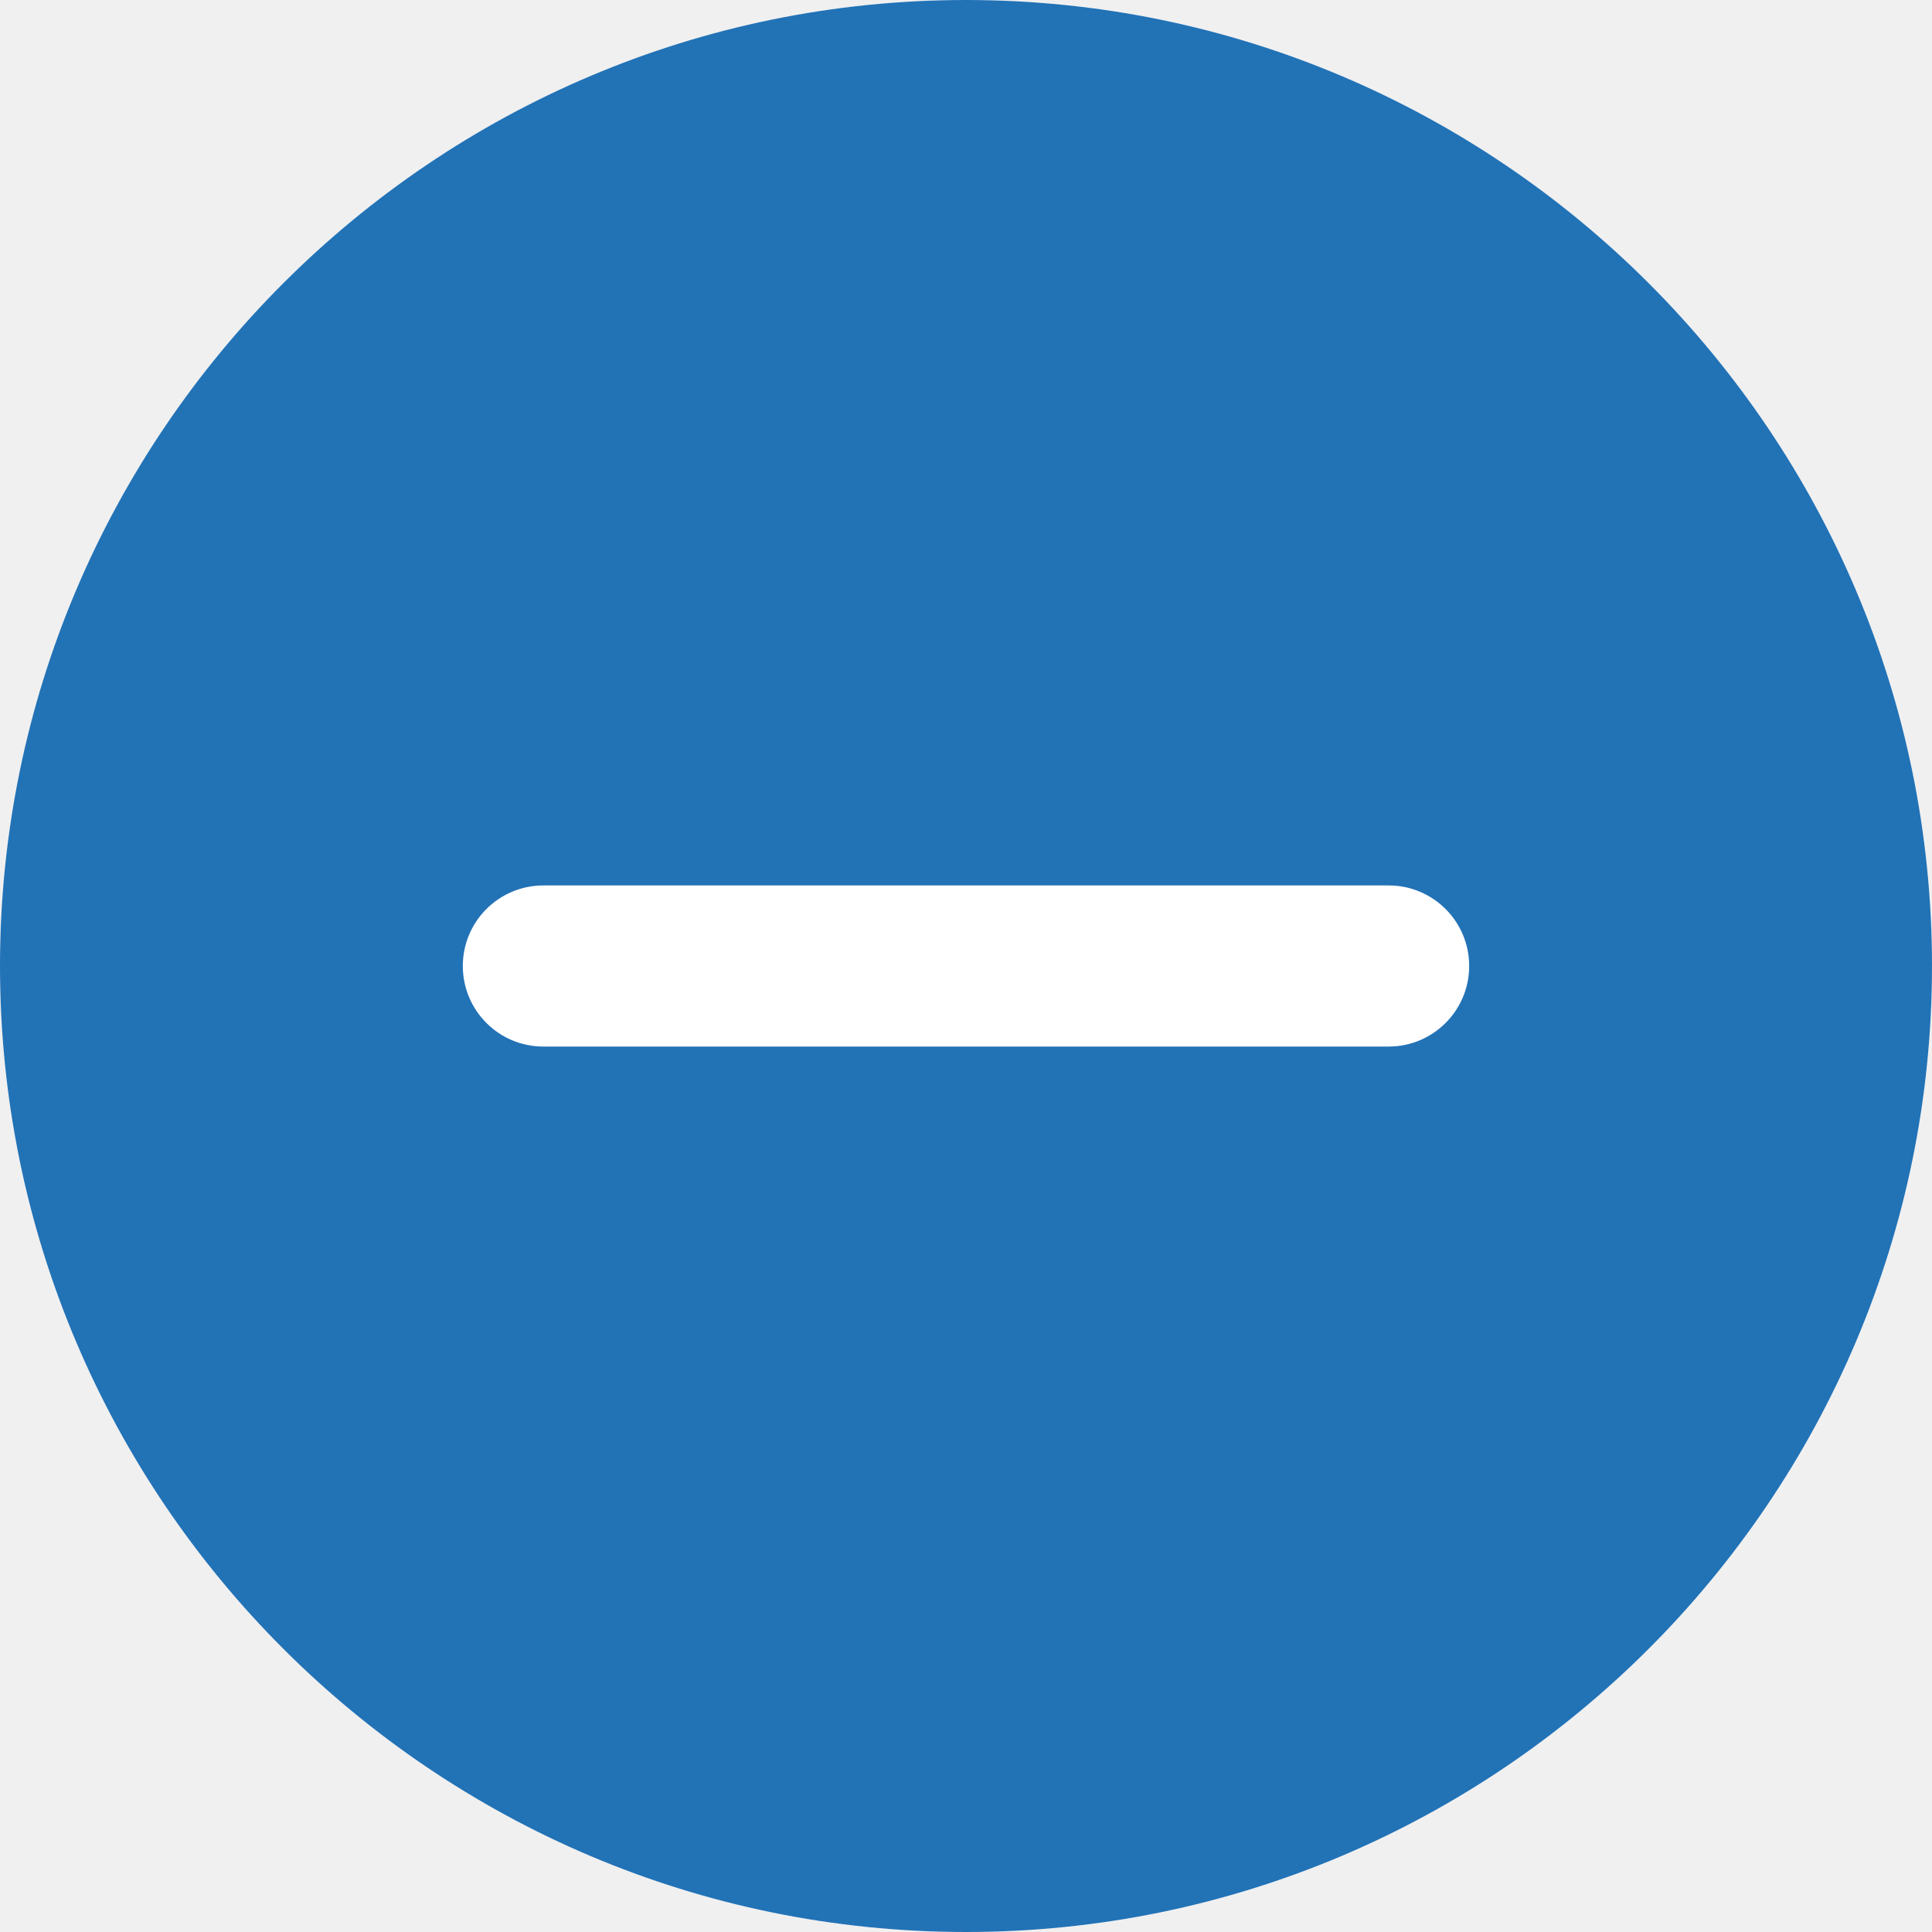
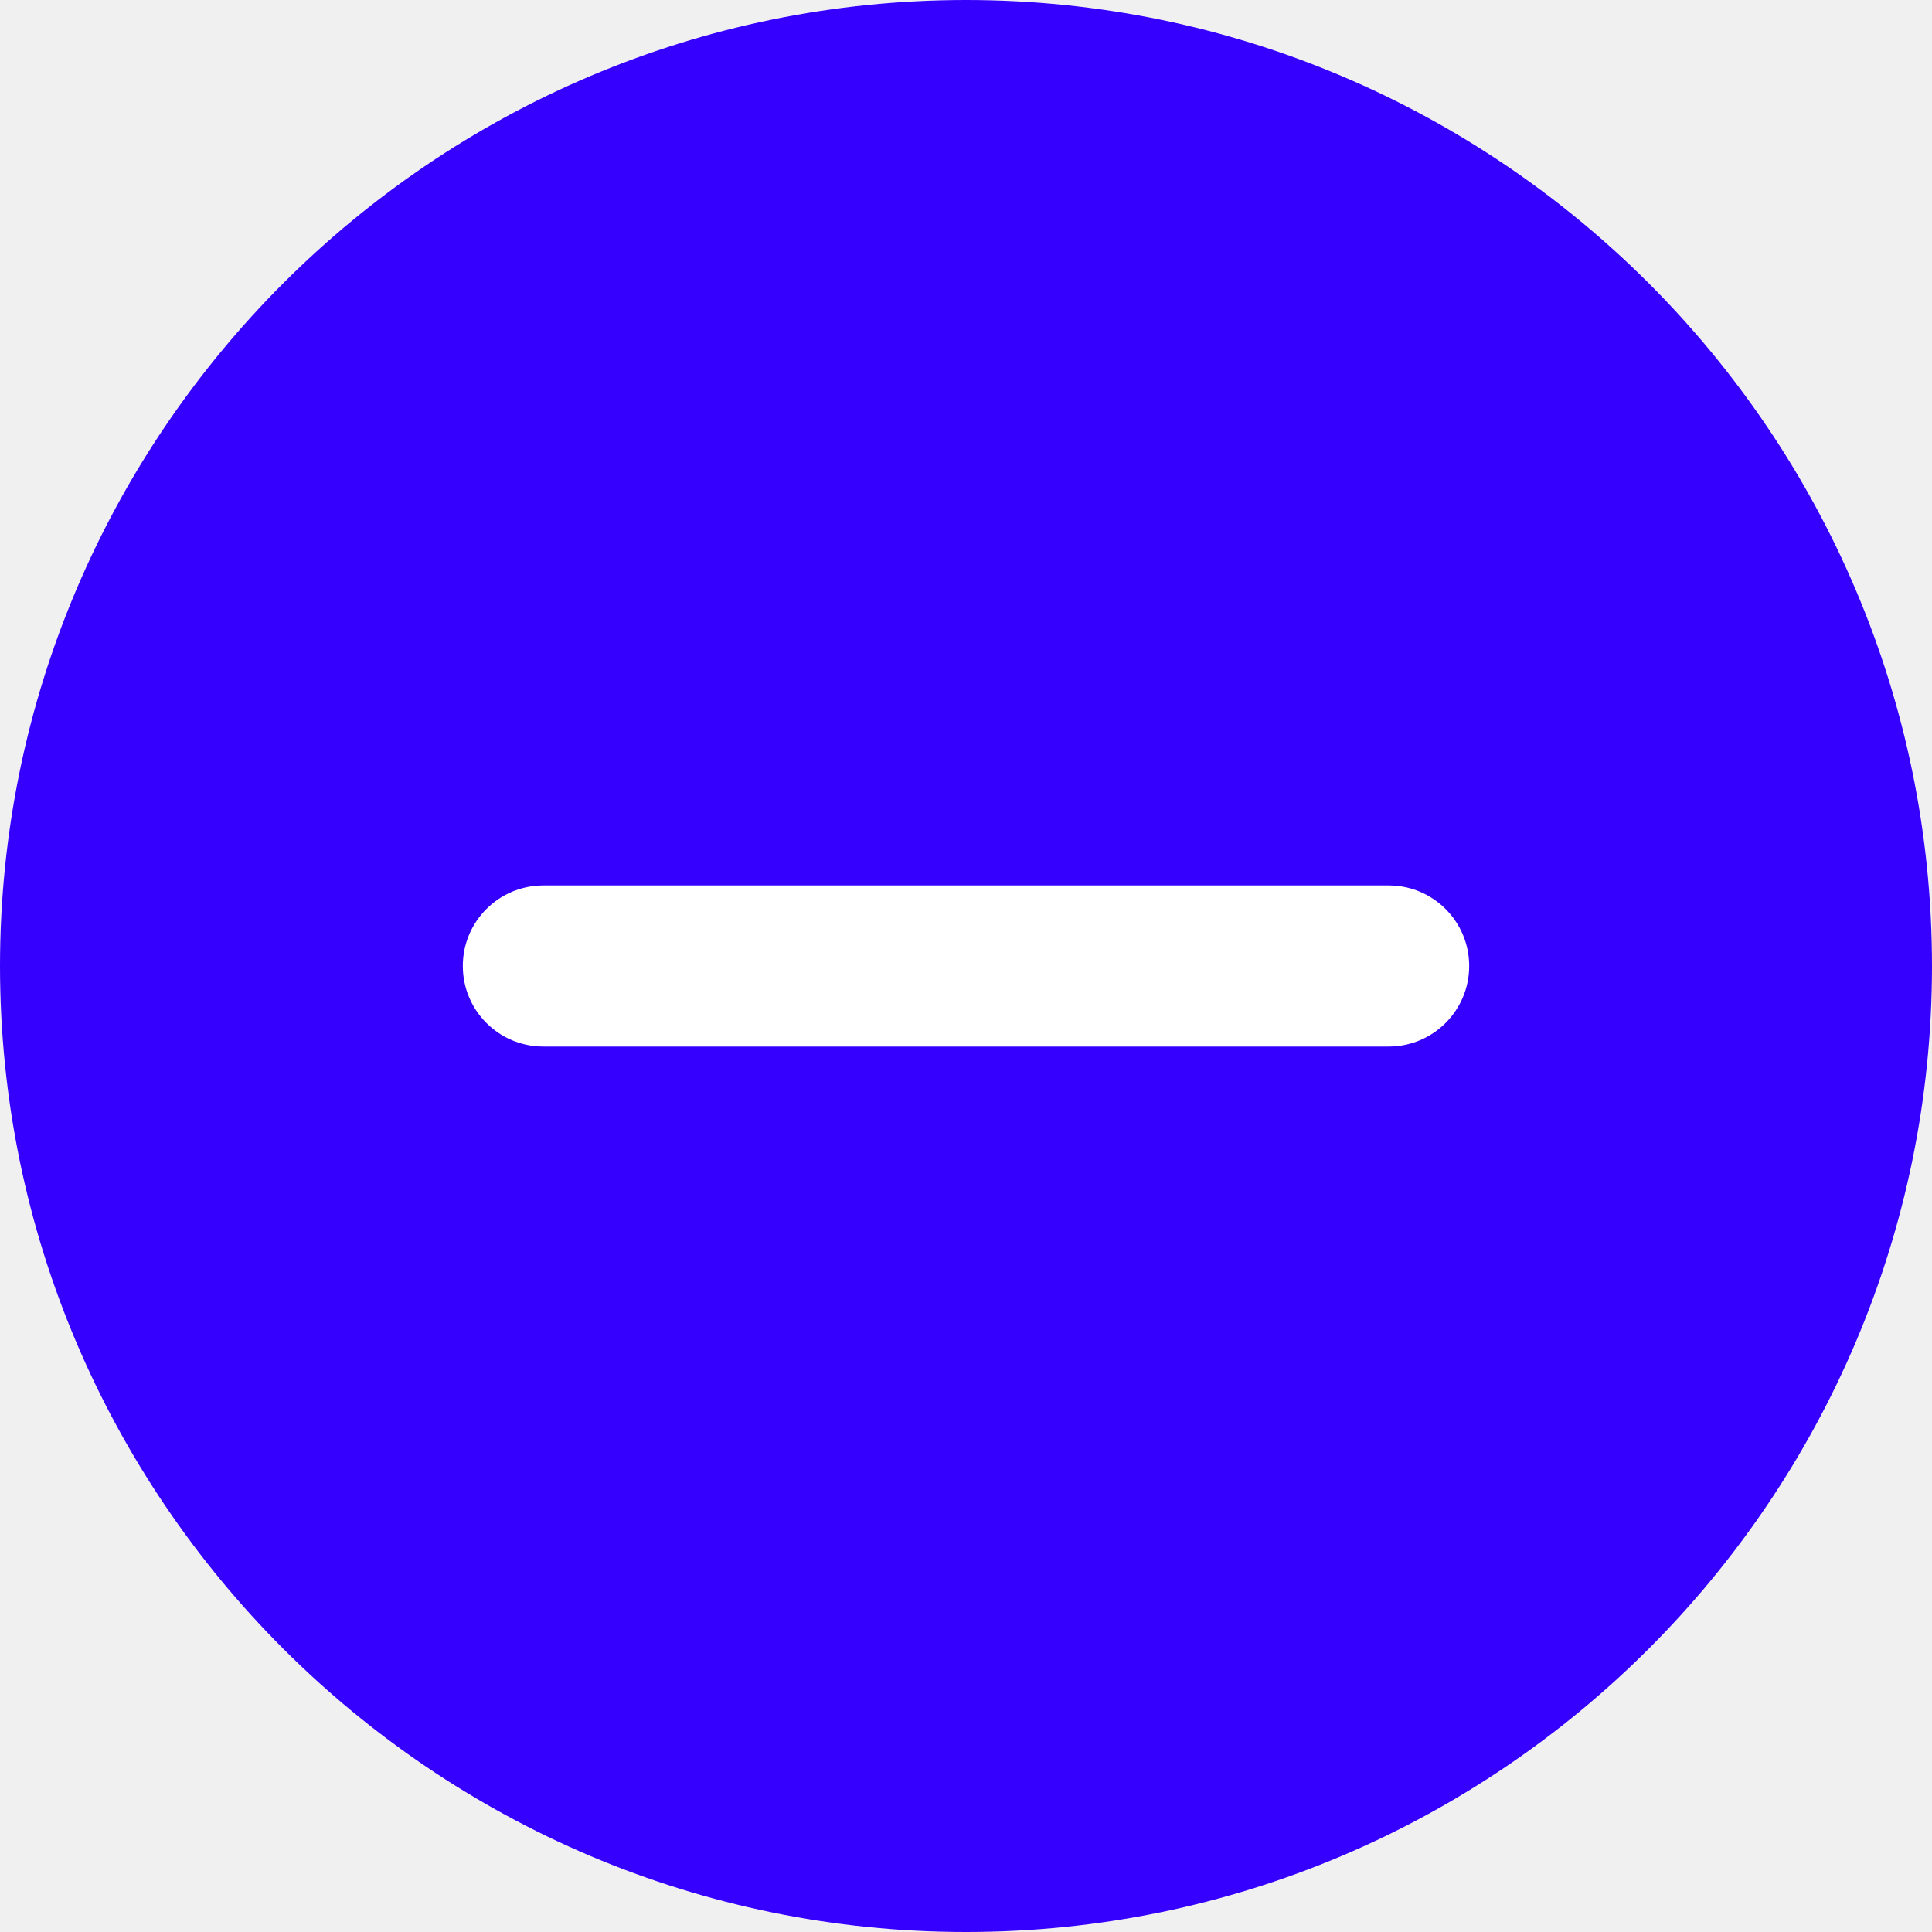
<svg xmlns="http://www.w3.org/2000/svg" height="14" viewBox="0 0 11.2 11.2" width="14" id="svg2">
  <defs id="defs8" />
  <path d="M 5.6,0 C 2.512,0 0,2.512 0,5.6 c 0,3.088 2.512,5.6 5.6,5.6 3.088,0 5.6,-2.512 5.6,-5.6 C 11.2,2.512 8.688,0 5.6,0 Z" id="path4" style="fill:#ffffff;fill-opacity:1" />
-   <path style="fill:#2272b6;fill-opacity:1" id="path4133" d="M 5.6,0 C 2.512,0 0,2.512 0,5.6 c 0,3.088 2.512,5.6 5.6,5.6 3.088,0 5.6,-2.512 5.6,-5.6 C 11.2,2.512 8.688,0 5.6,0 Z m 2.45,6.067 -4.9,0 C 2.892,6.067 2.683,5.858 2.683,5.6 2.683,5.342 2.892,5.133 3.15,5.133 l 4.9,0 c 0.258,0 0.467,0.209 0.467,0.467 0,0.258 -0.209,0.467 -0.467,0.467 z m 0,0" />
+   <path style="fill:#3600FE;fill-opacity:1" id="path4133" d="M 5.6,0 C 2.512,0 0,2.512 0,5.6 c 0,3.088 2.512,5.6 5.6,5.6 3.088,0 5.6,-2.512 5.6,-5.6 C 11.2,2.512 8.688,0 5.6,0 Z m 2.45,6.067 -4.9,0 C 2.892,6.067 2.683,5.858 2.683,5.6 2.683,5.342 2.892,5.133 3.15,5.133 l 4.9,0 c 0.258,0 0.467,0.209 0.467,0.467 0,0.258 -0.209,0.467 -0.467,0.467 z m 0,0" />
</svg>
